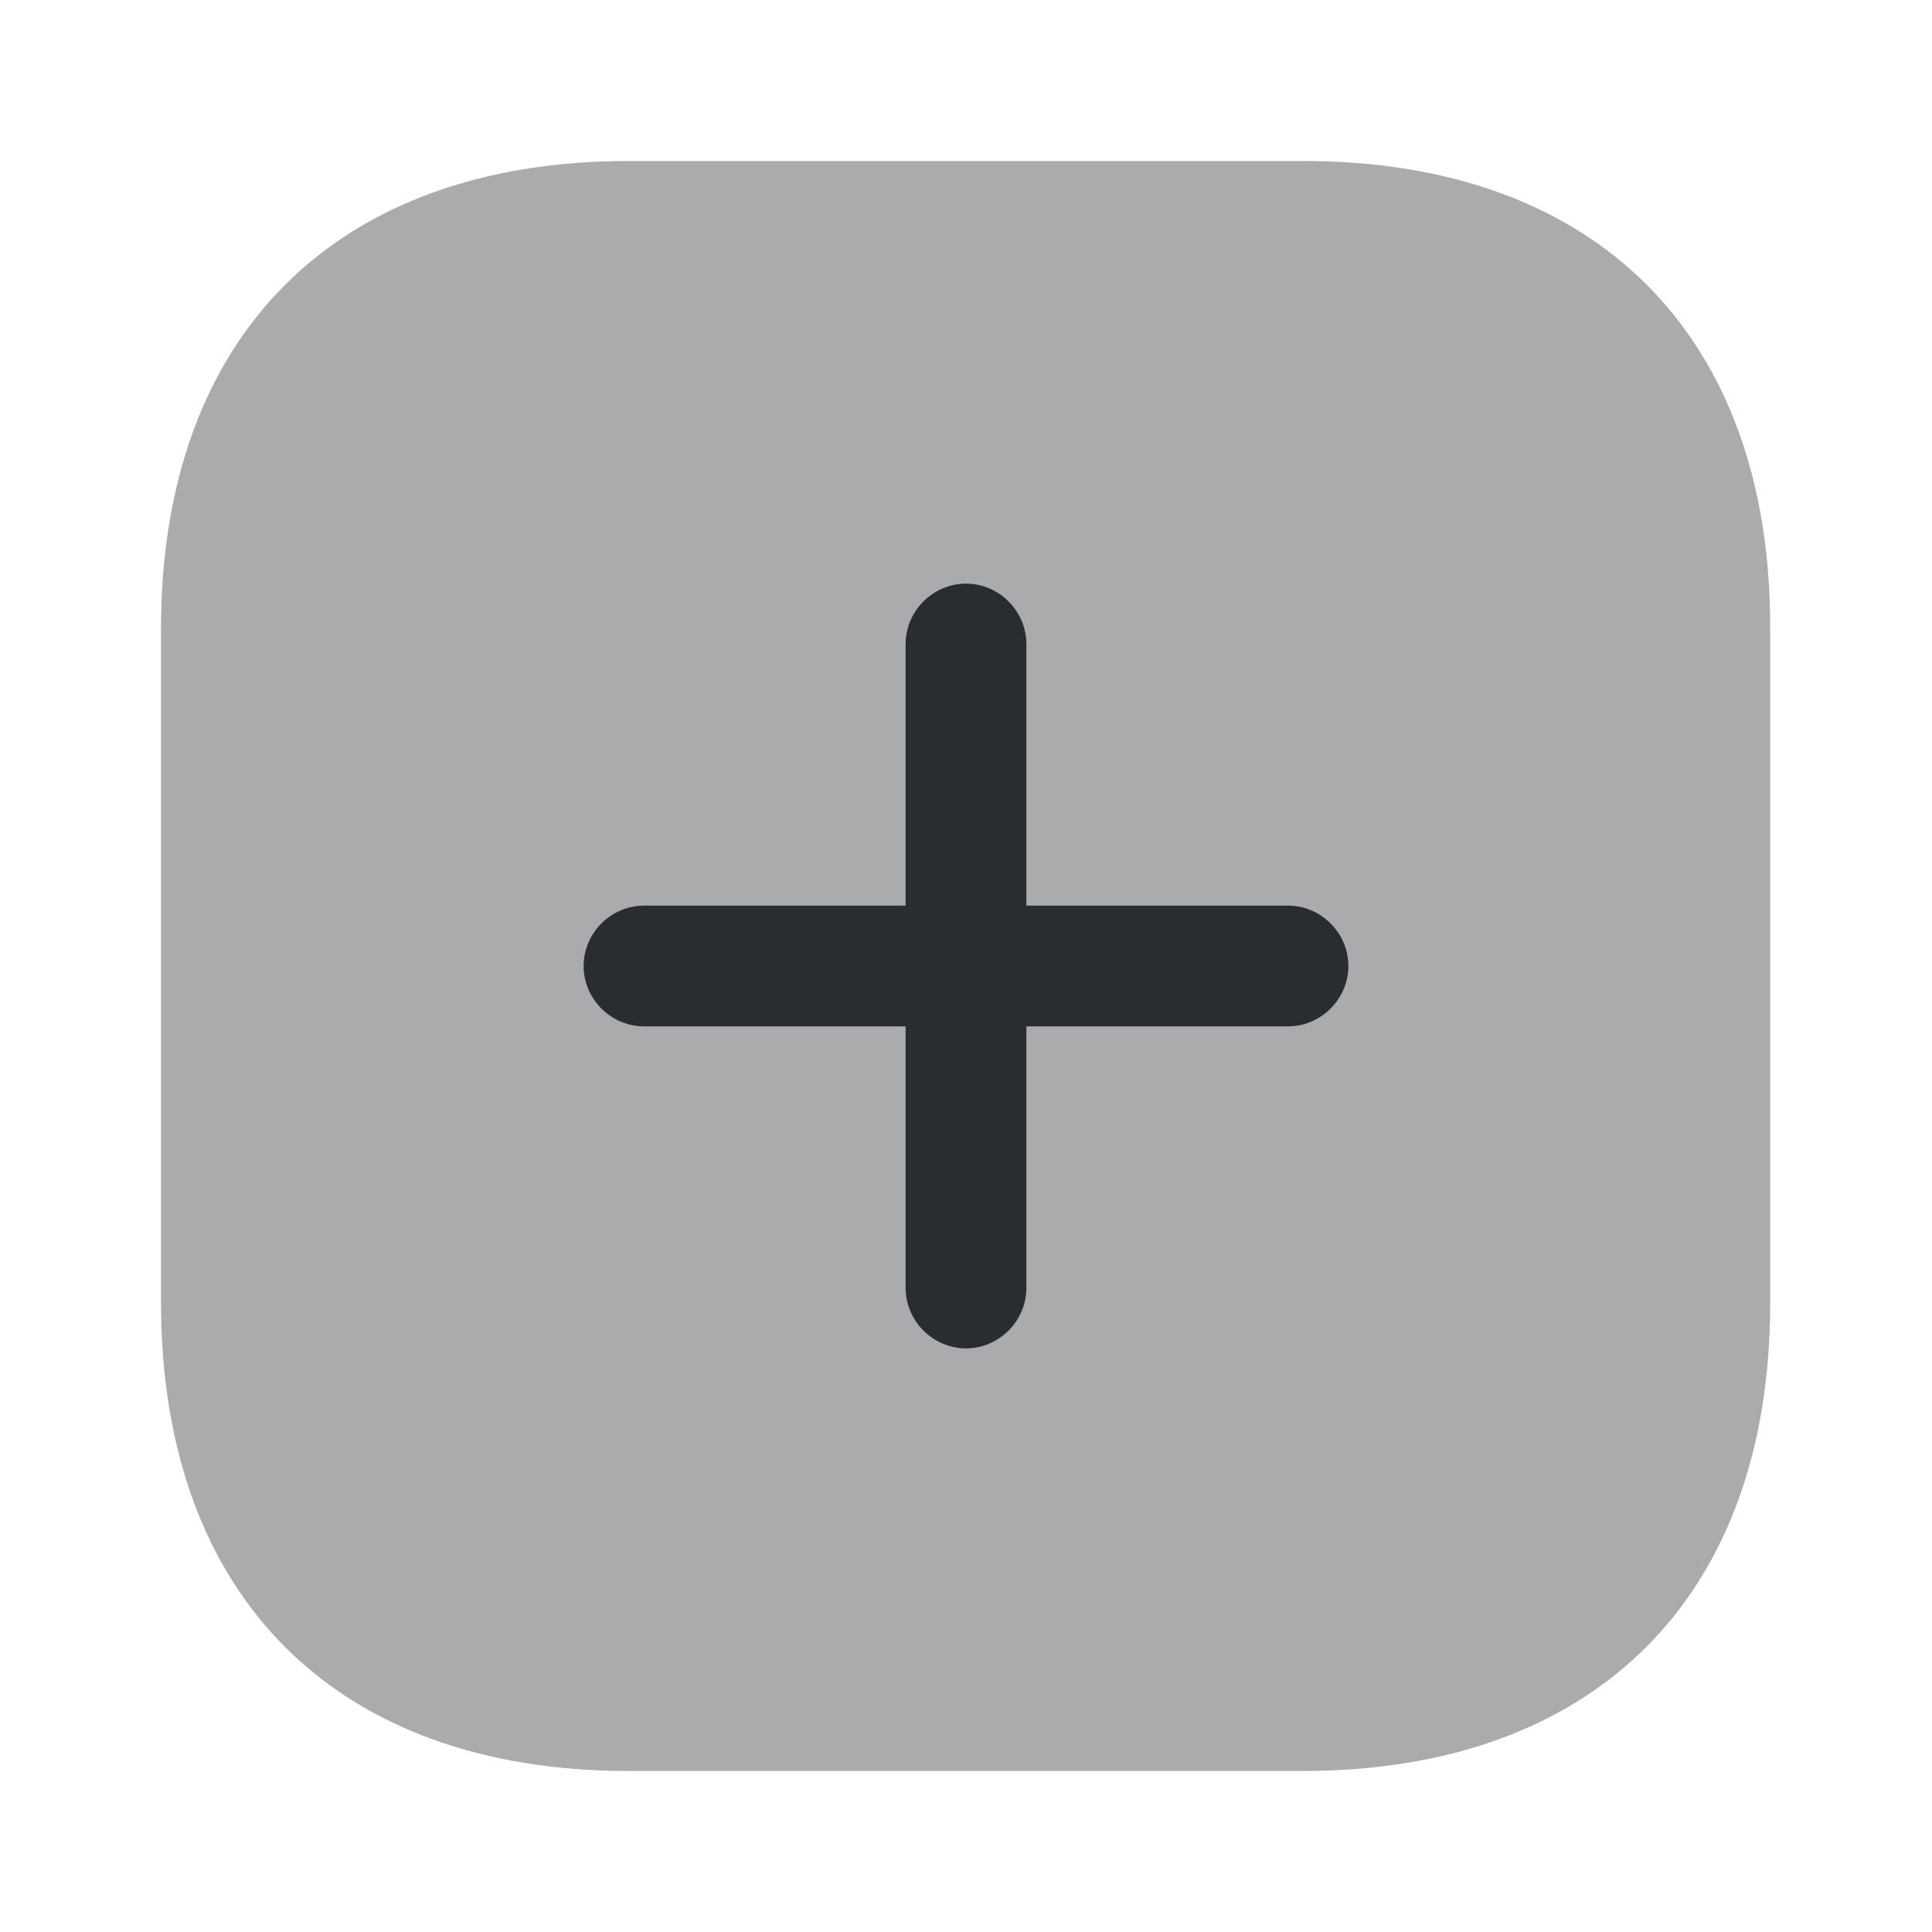
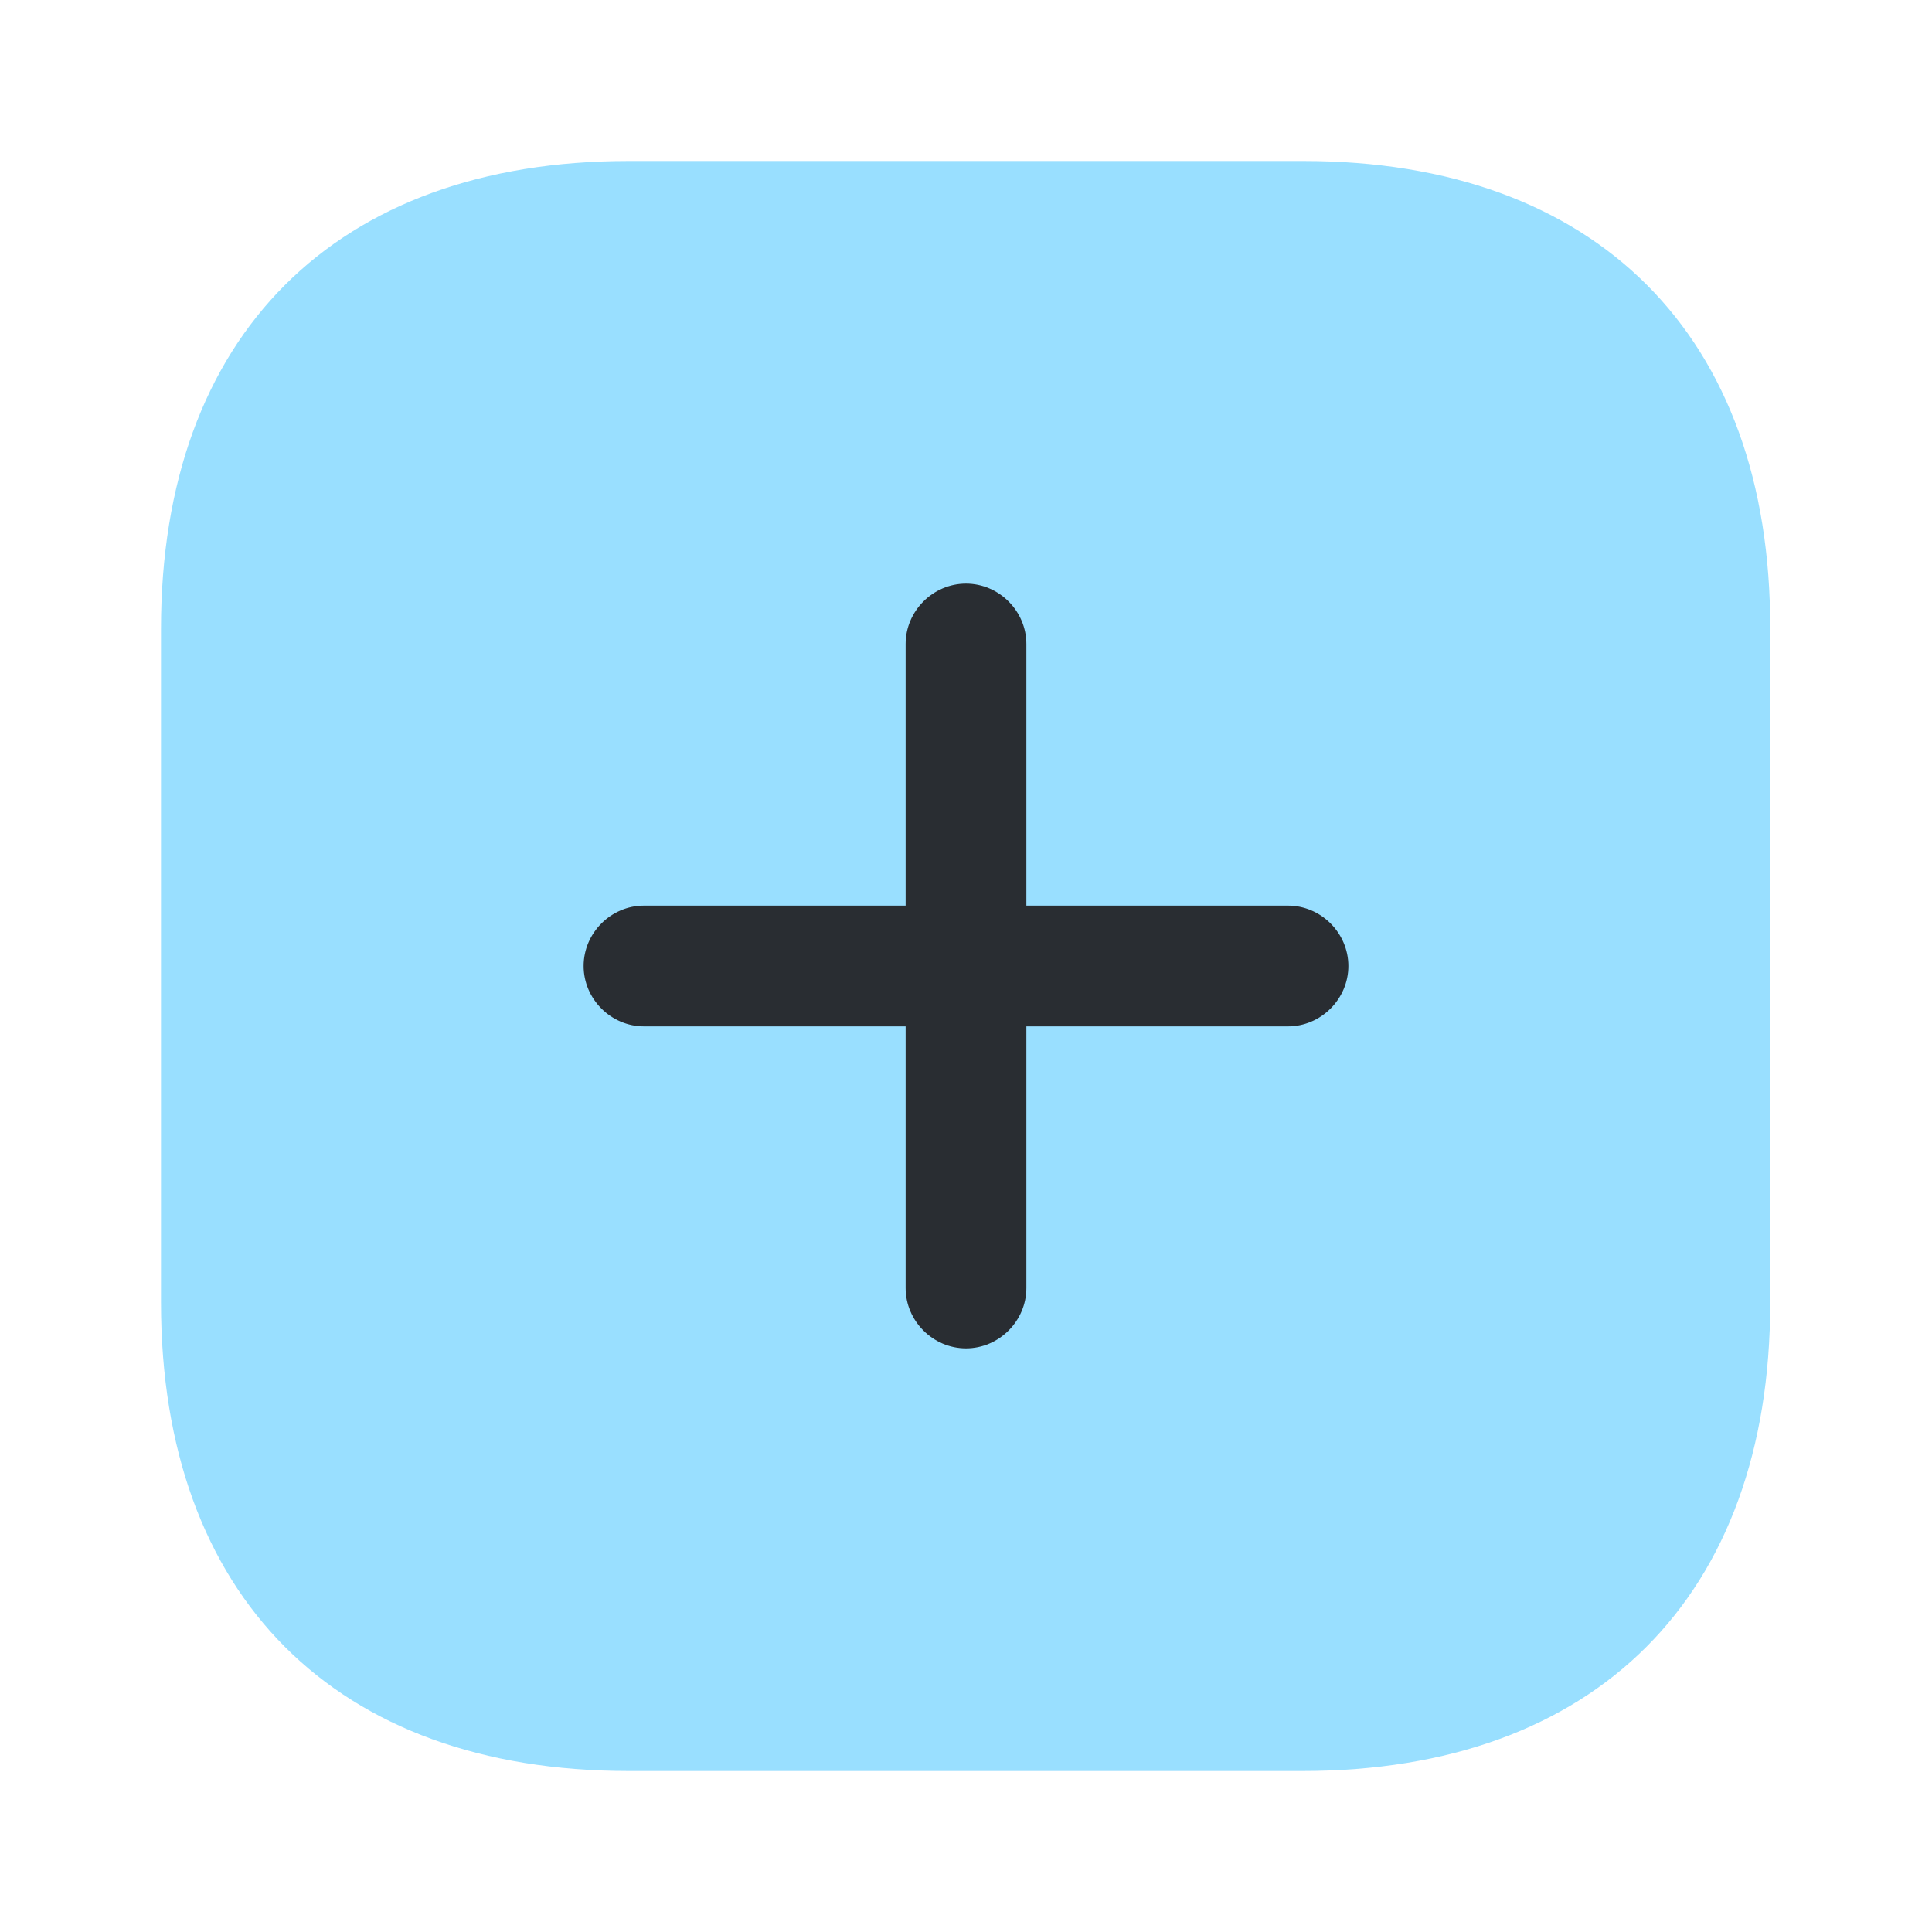
- <svg xmlns="http://www.w3.org/2000/svg" width="800px" height="800px" viewBox="0 0 24 24" fill="none">
-   <path opacity="0.4" d="M16.19 2H7.81C4.17 2 2 4.17 2 7.81V16.18C2 19.83 4.17 22 7.81 22H16.18C19.82 22 21.99 19.83 21.99 16.19V7.81C22 4.17 19.83 2 16.19 2Z" fill="#292D32" />
-   <path d="M16 11.25H12.75V8C12.75 7.59 12.41 7.25 12 7.25C11.59 7.25 11.25 7.59 11.25 8V11.25H8C7.59 11.25 7.25 11.59 7.25 12C7.25 12.41 7.59 12.75 8 12.75H11.25V16C11.25 16.41 11.59 16.75 12 16.75C12.41 16.75 12.75 16.41 12.75 16V12.75H16C16.41 12.75 16.75 12.41 16.75 12C16.75 11.59 16.41 11.25 16 11.25Z" fill="#292D32" />
+ <svg xmlns="http://www.w3.org/2000/svg" width="800px" height="800px" viewBox="0 0 24 24" fill="none" version="1.1" id="svg2">
+   <defs id="defs2" />
+   <path opacity="0.4" d="M16.19 2H7.81C4.17 2 2 4.17 2 7.81V16.18C2 19.83 4.17 22 7.81 22H16.18C19.82 22 21.99 19.83 21.99 16.19V7.81C22 4.17 19.83 2 16.19 2Z" fill="#292D32" id="path1" style="fill:#00aeff;fill-opacity:1" />
+   <path d="M16 11.25H12.75V8C12.75 7.59 12.41 7.25 12 7.25C11.59 7.25 11.25 7.59 11.25 8V11.25H8C7.59 11.25 7.25 11.59 7.25 12C7.25 12.41 7.59 12.75 8 12.75H11.25V16C11.25 16.41 11.59 16.75 12 16.75C12.41 16.75 12.75 16.41 12.75 16V12.75H16C16.41 12.75 16.75 12.41 16.75 12C16.75 11.59 16.41 11.25 16 11.25Z" fill="#292D32" id="path2" />
</svg>
